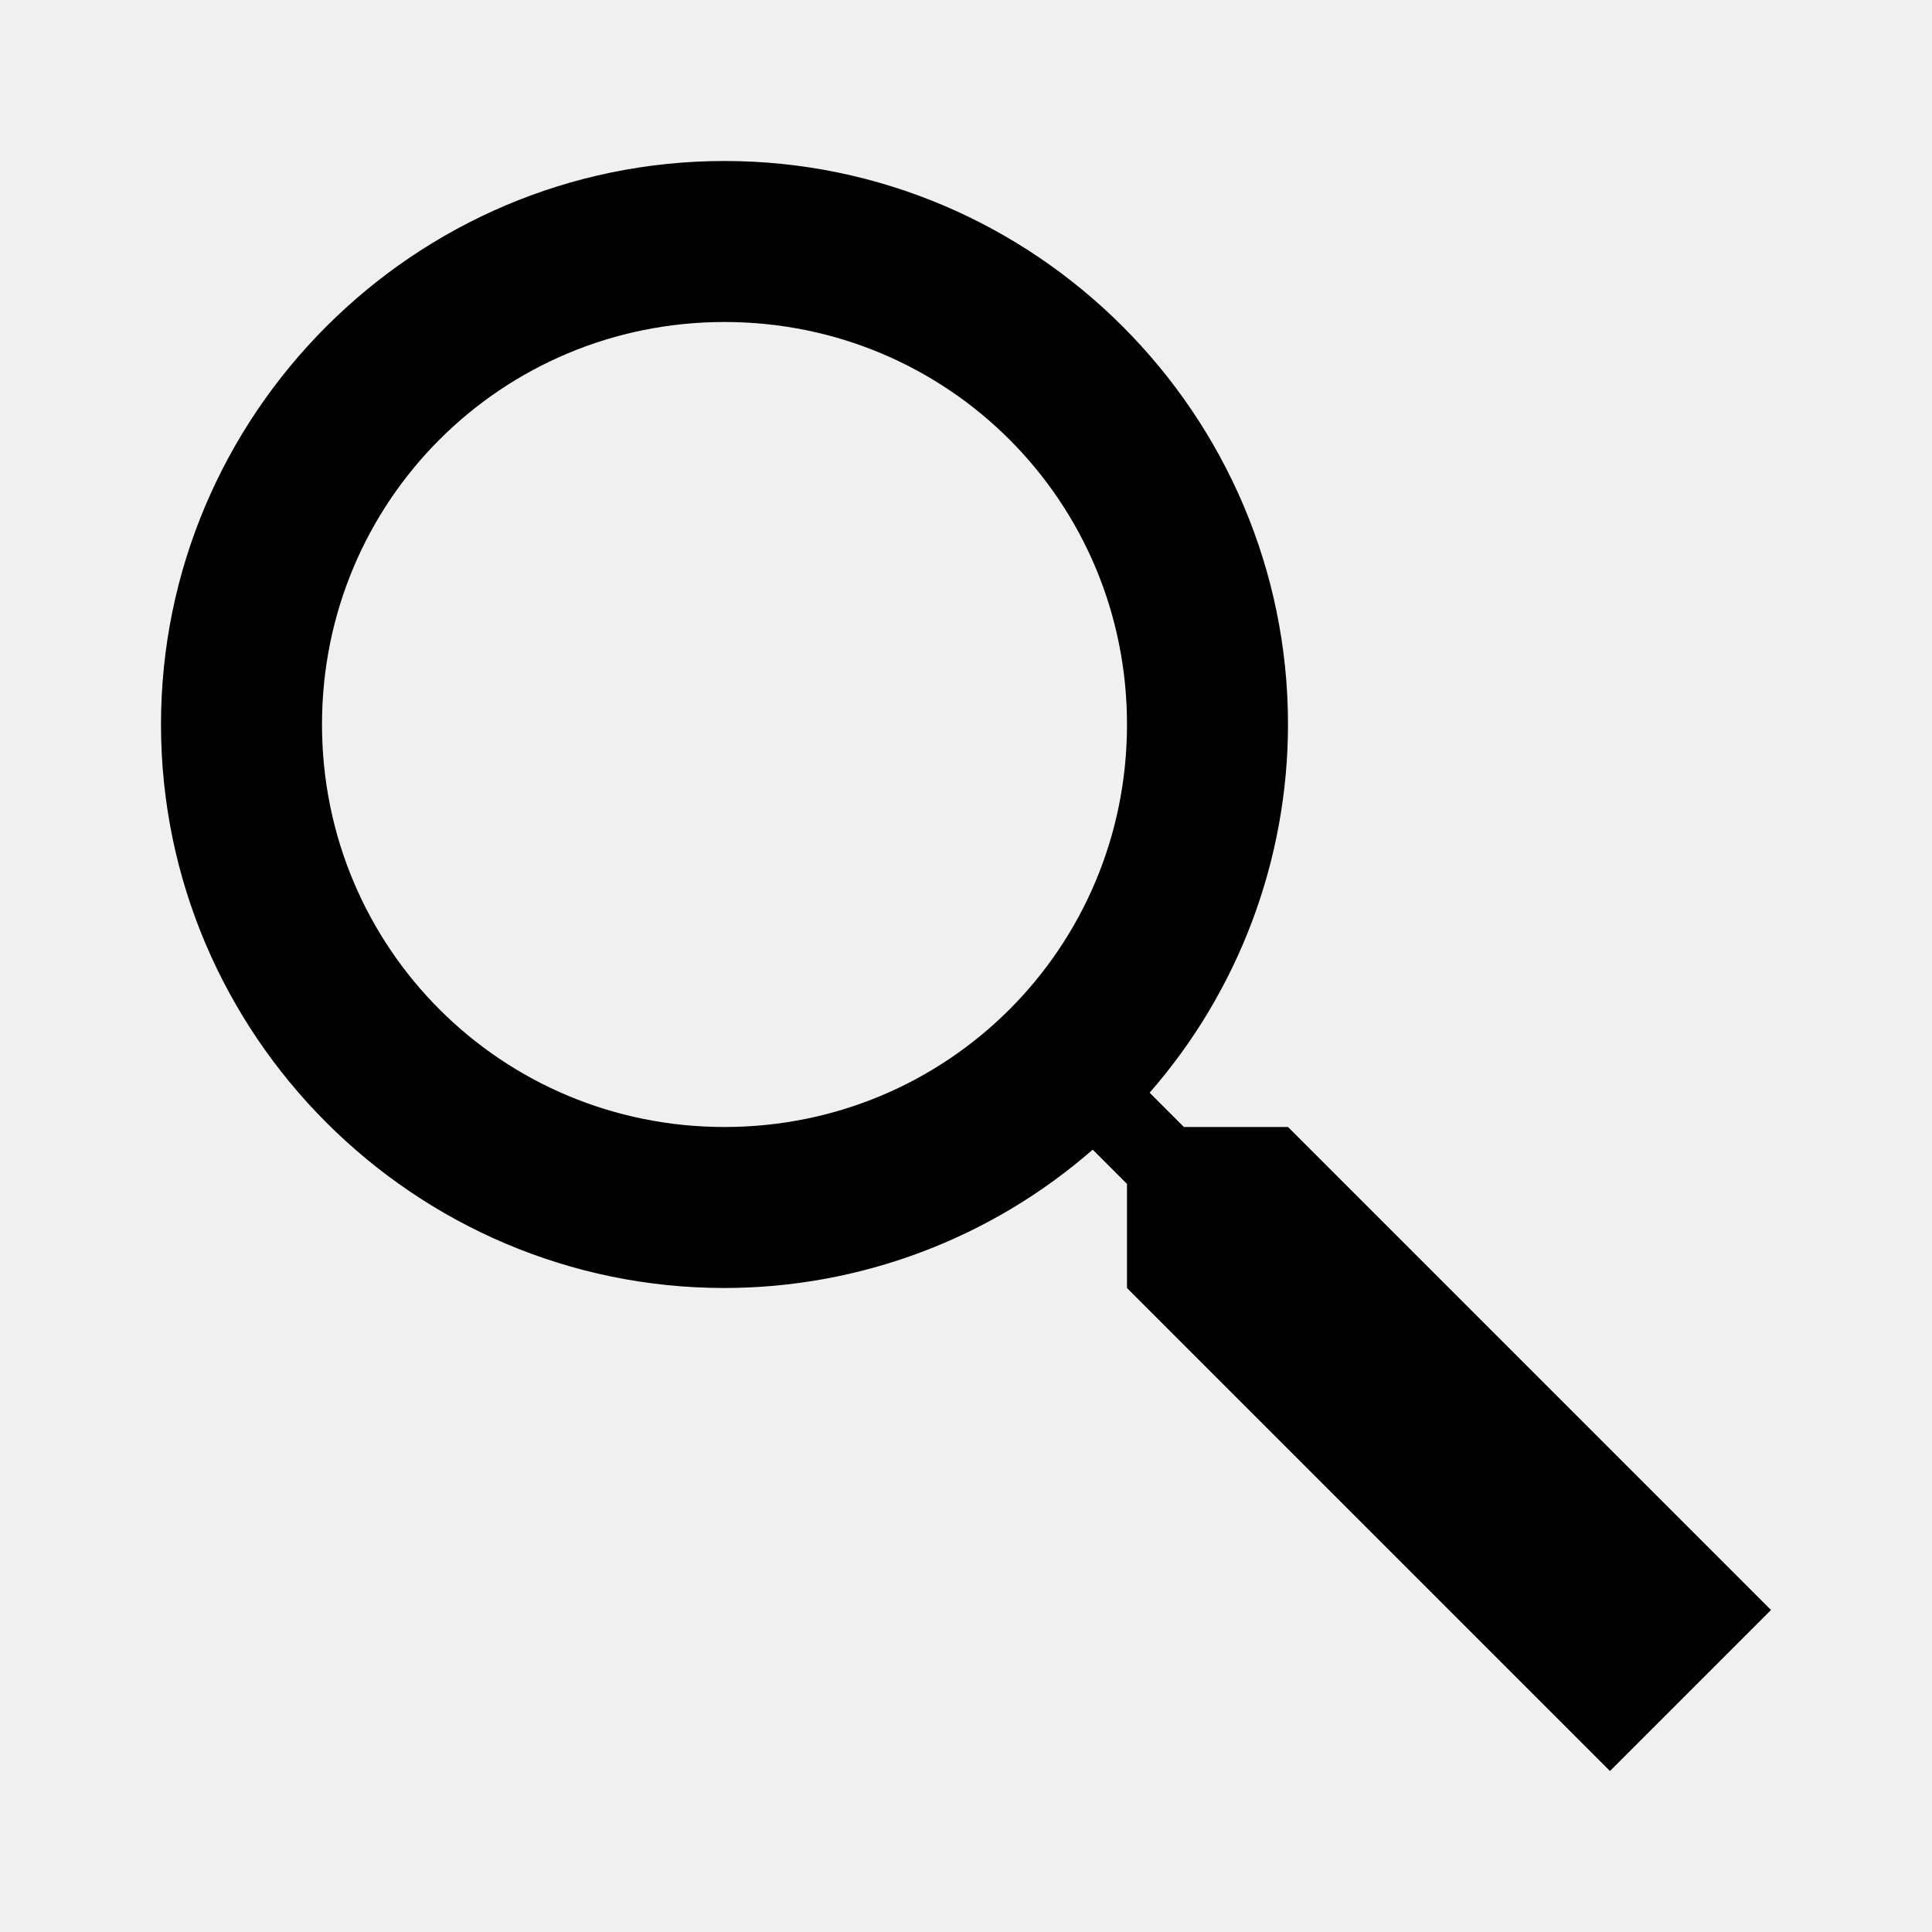
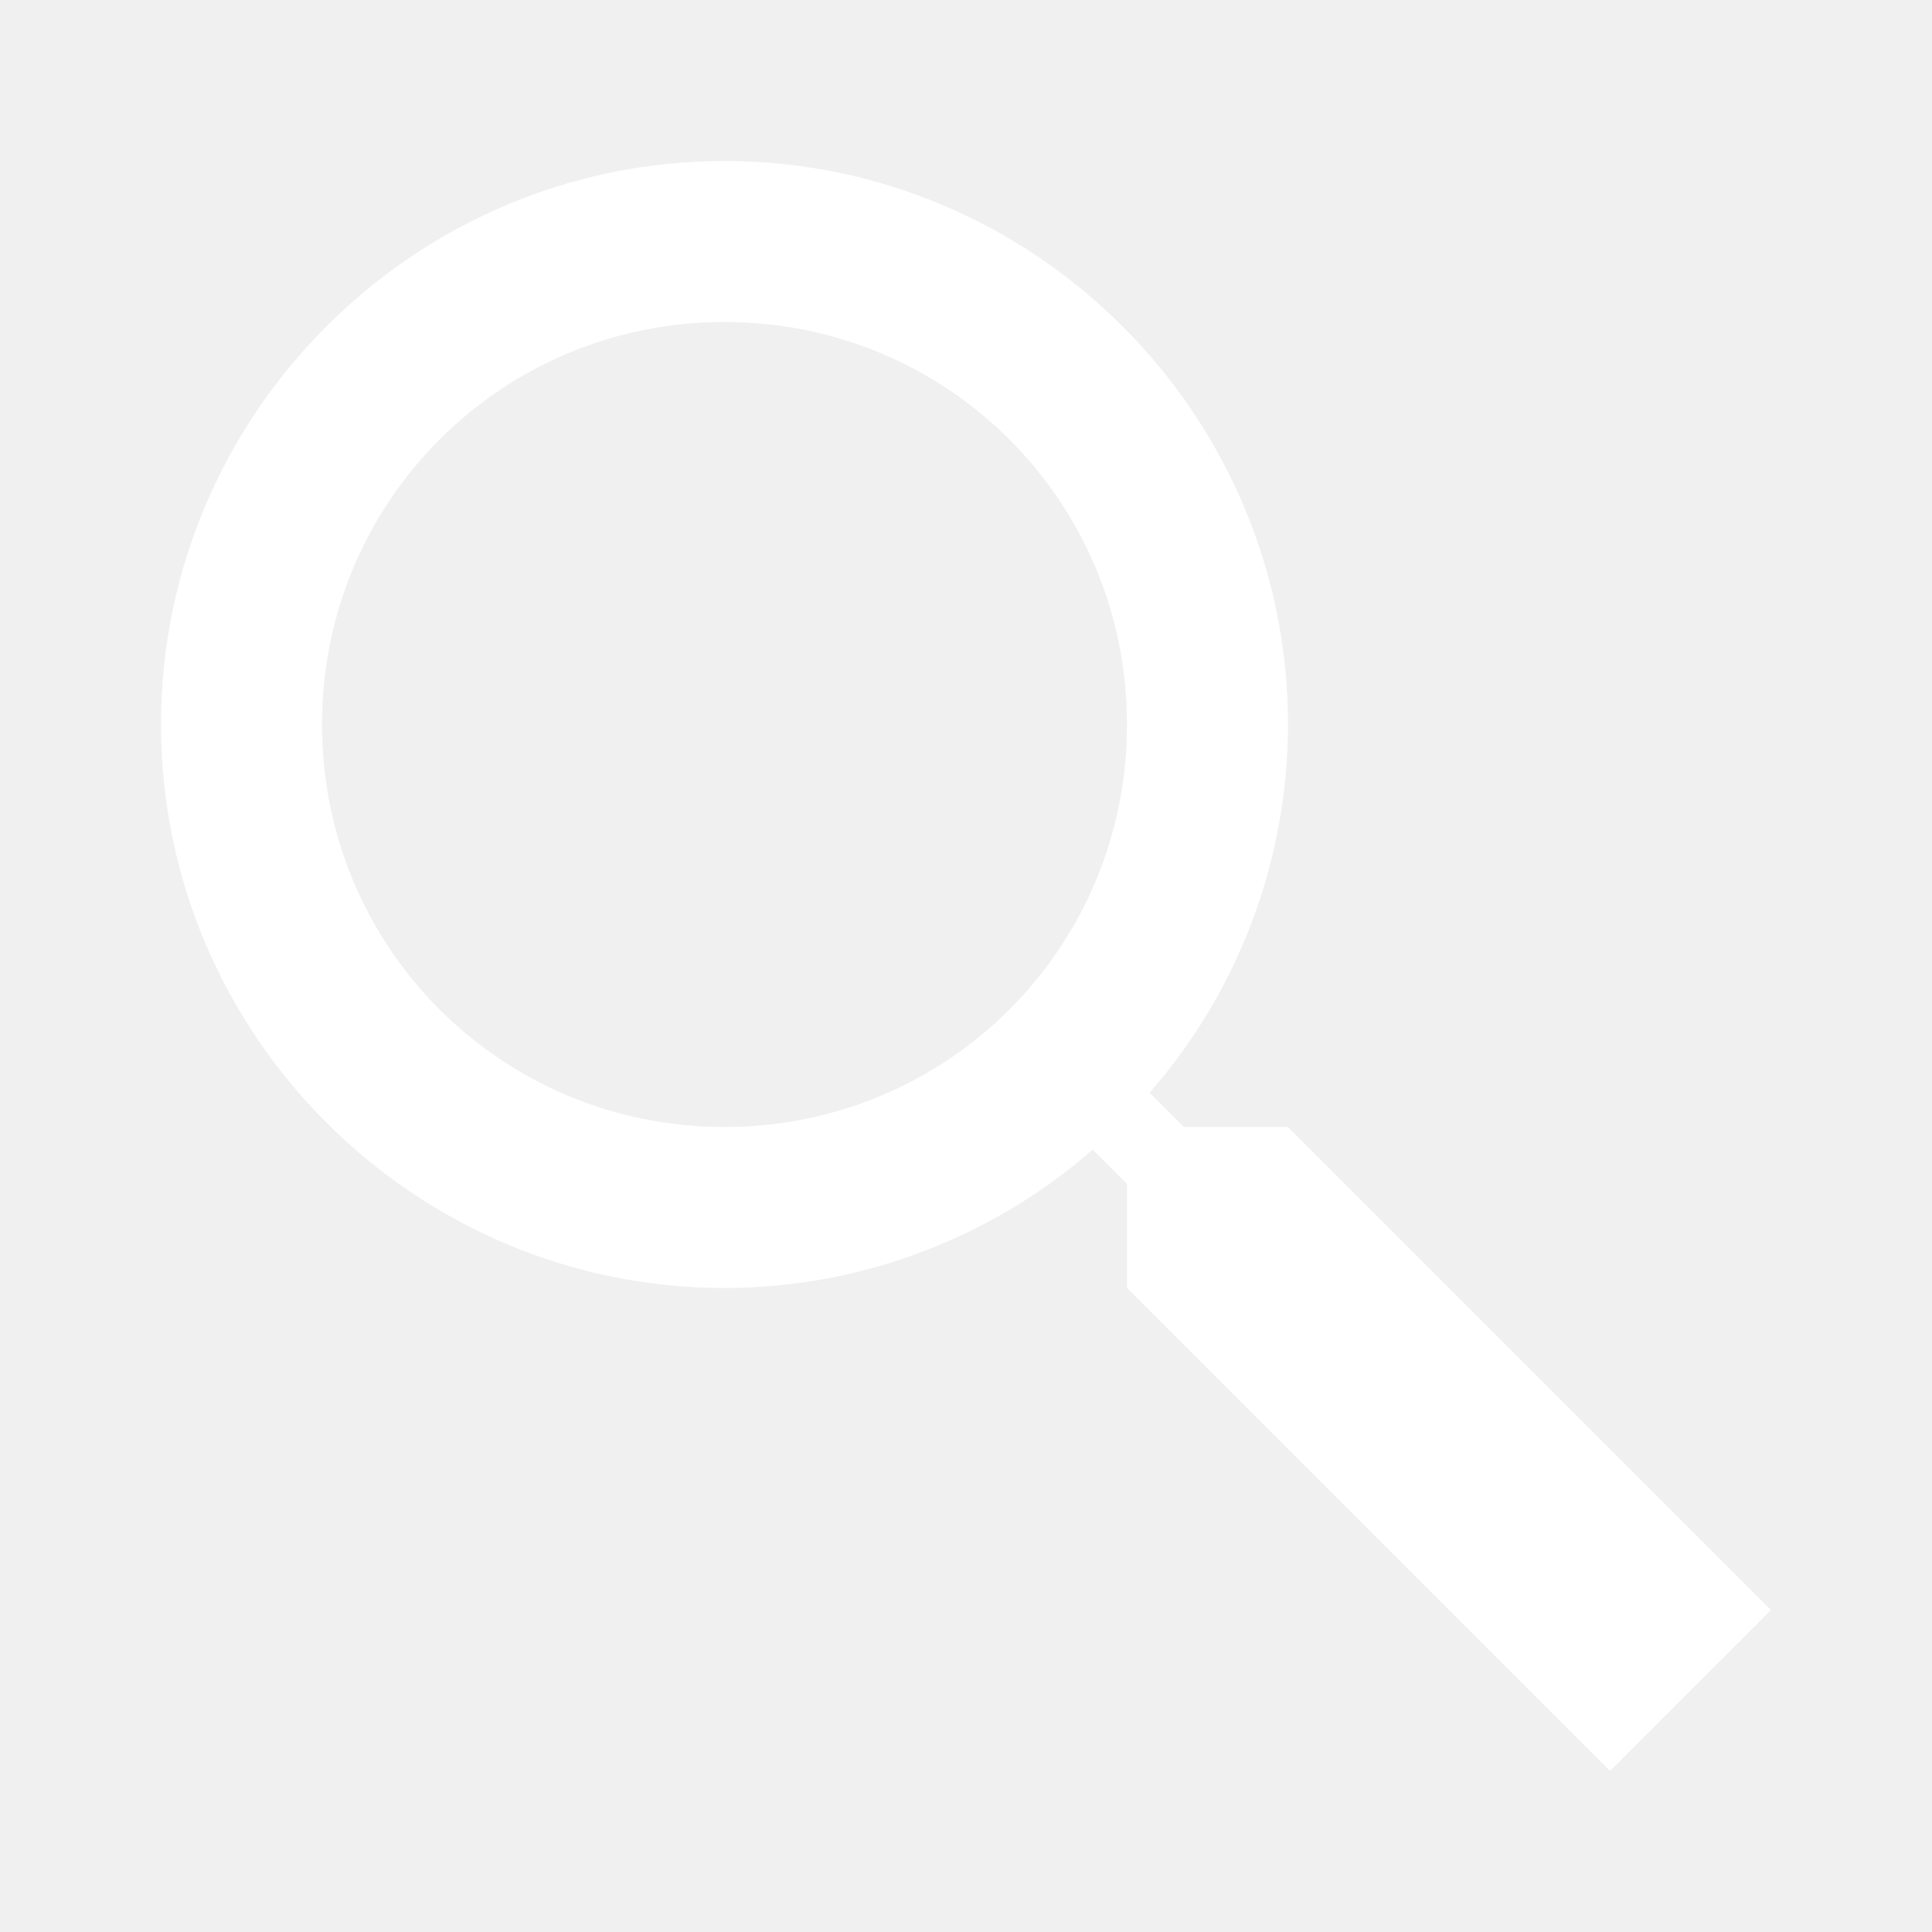
- <svg xmlns="http://www.w3.org/2000/svg" width="24" height="24">
+ <svg xmlns="http://www.w3.org/2000/svg" fill="#fff" width="24" height="24">
  <path d="M9 2C5.146 2 2 5.146 2 9s3.146 7 7 7a6.959 6.959 0 0 0 4.574-1.719l.426.426V16l6 6 2-2-6-6h-1.293l-.426-.426A6.959 6.959 0 0 0 16 9c0-3.854-3.146-7-7-7zm0 2c2.773 0 5 2.227 5 5s-2.227 5-5 5-5-2.227-5-5 2.227-5 5-5z" />
</svg>
